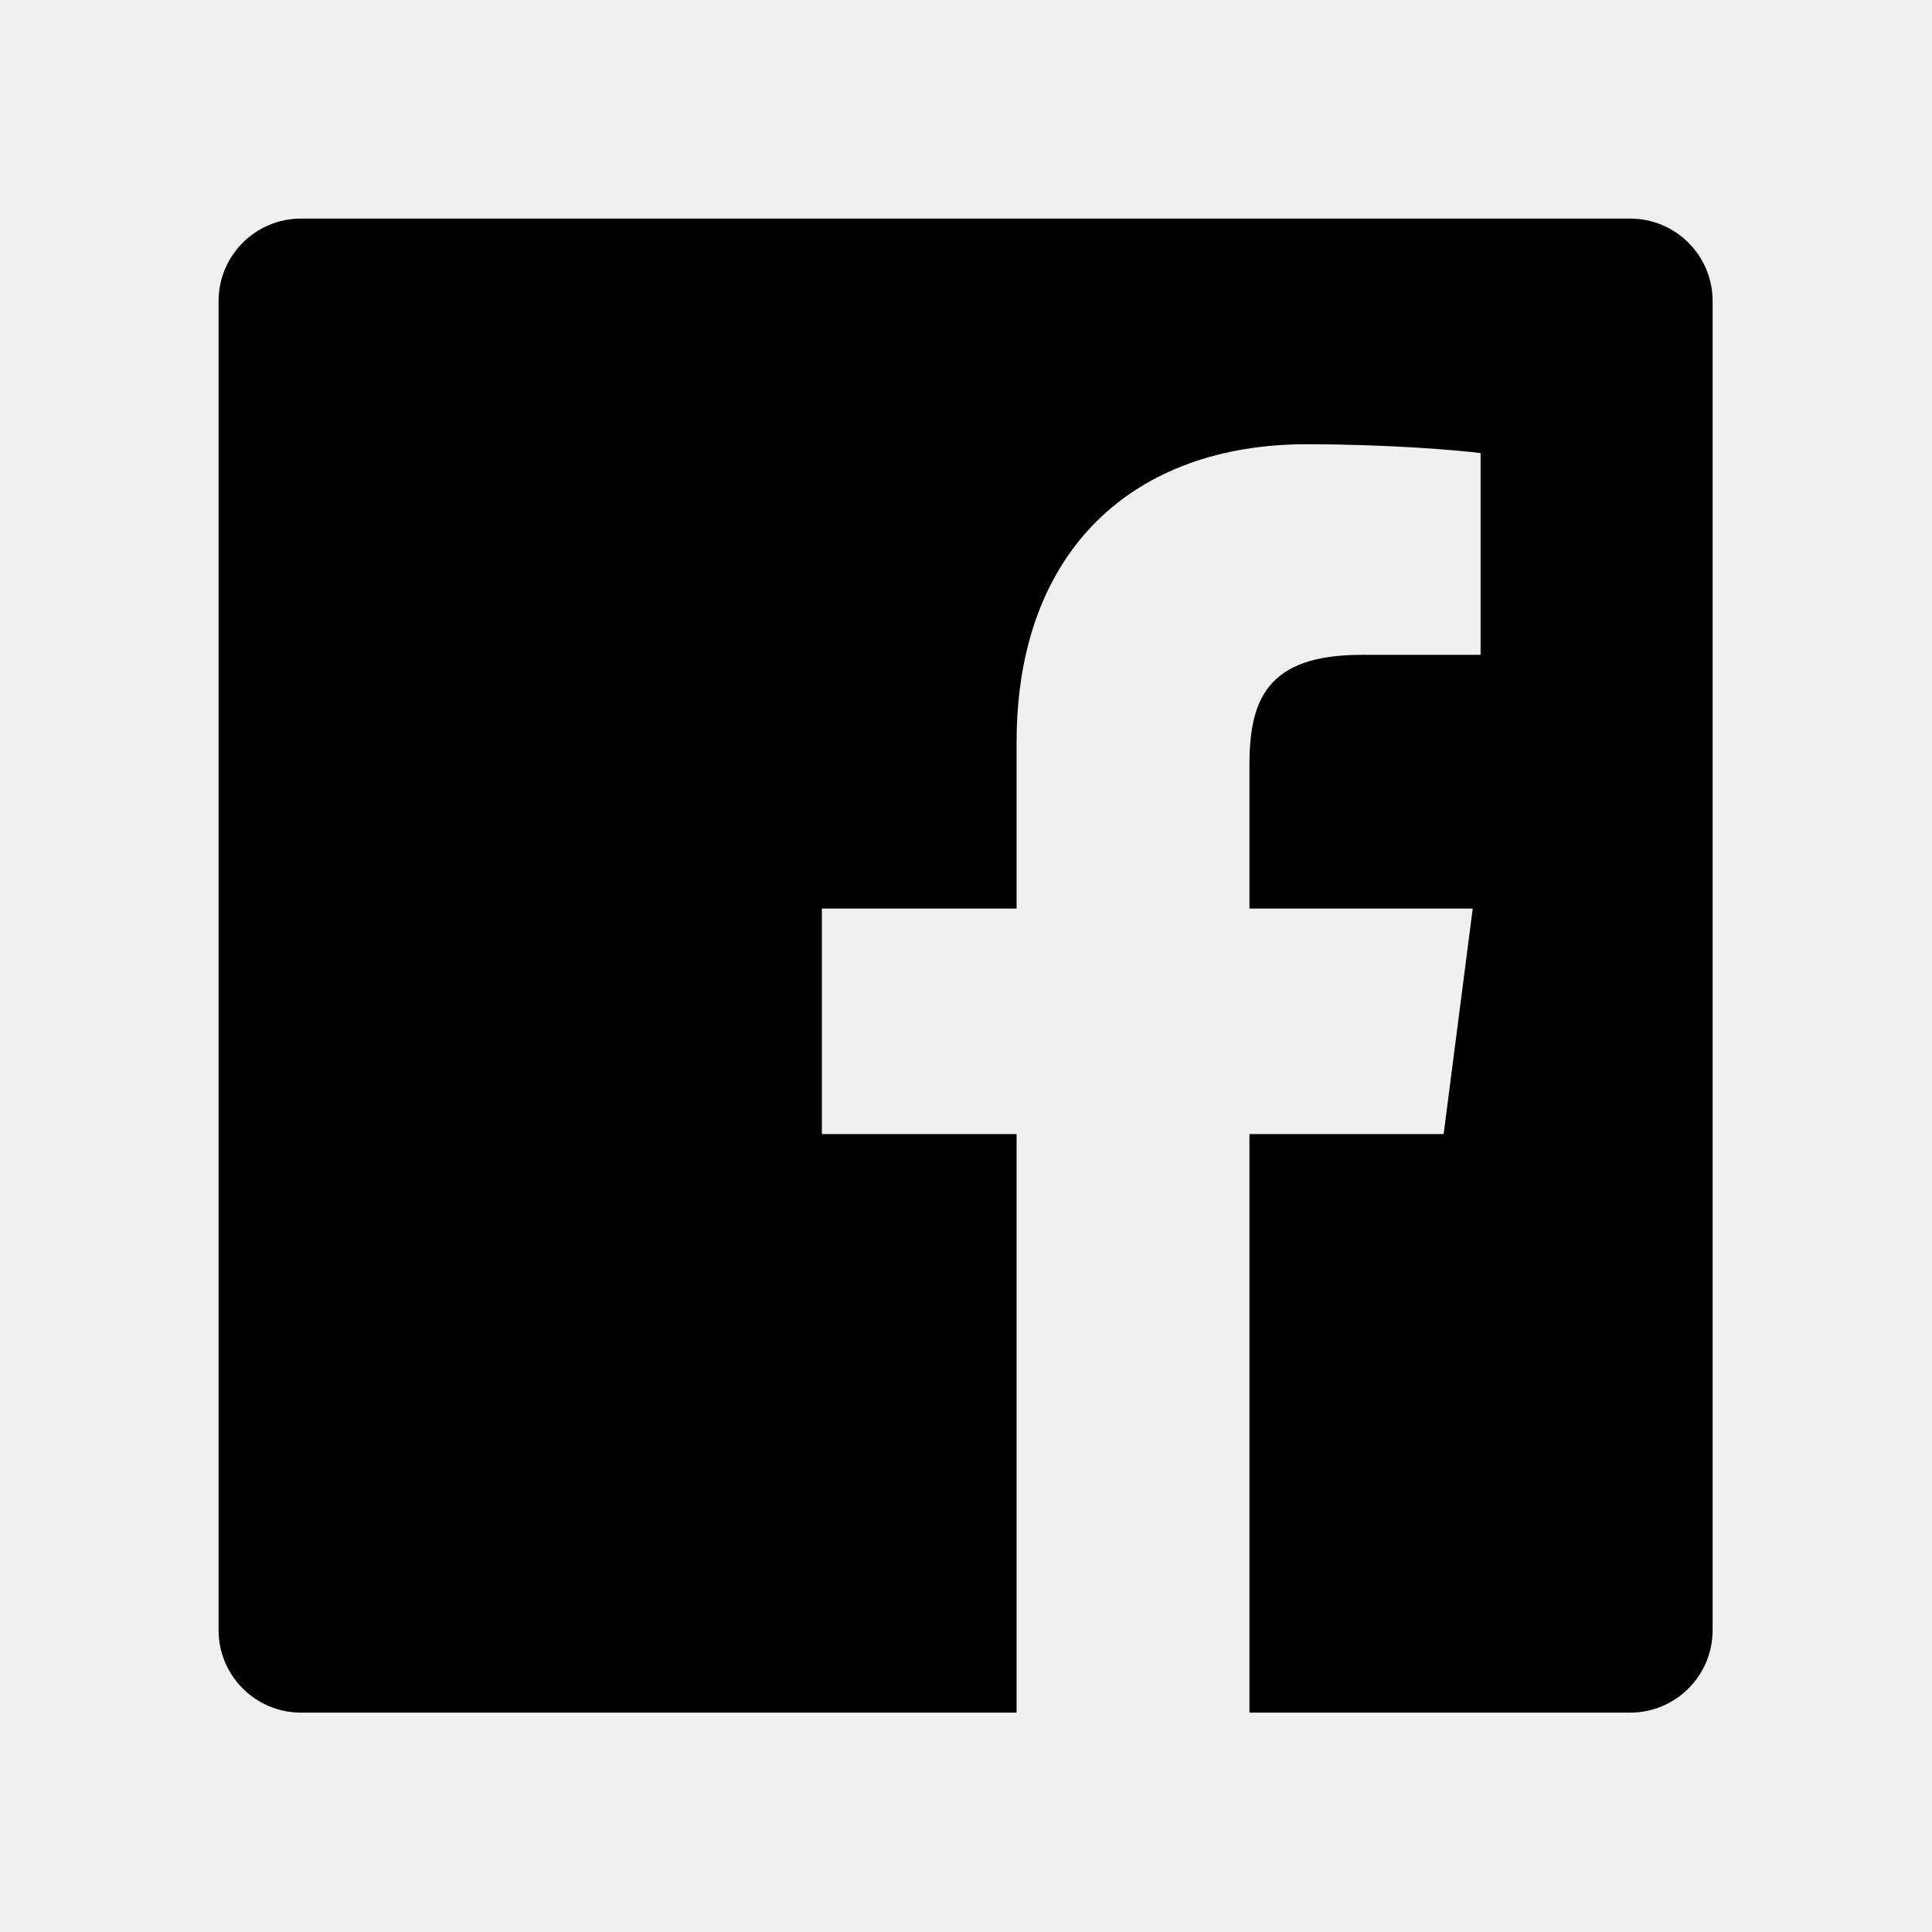
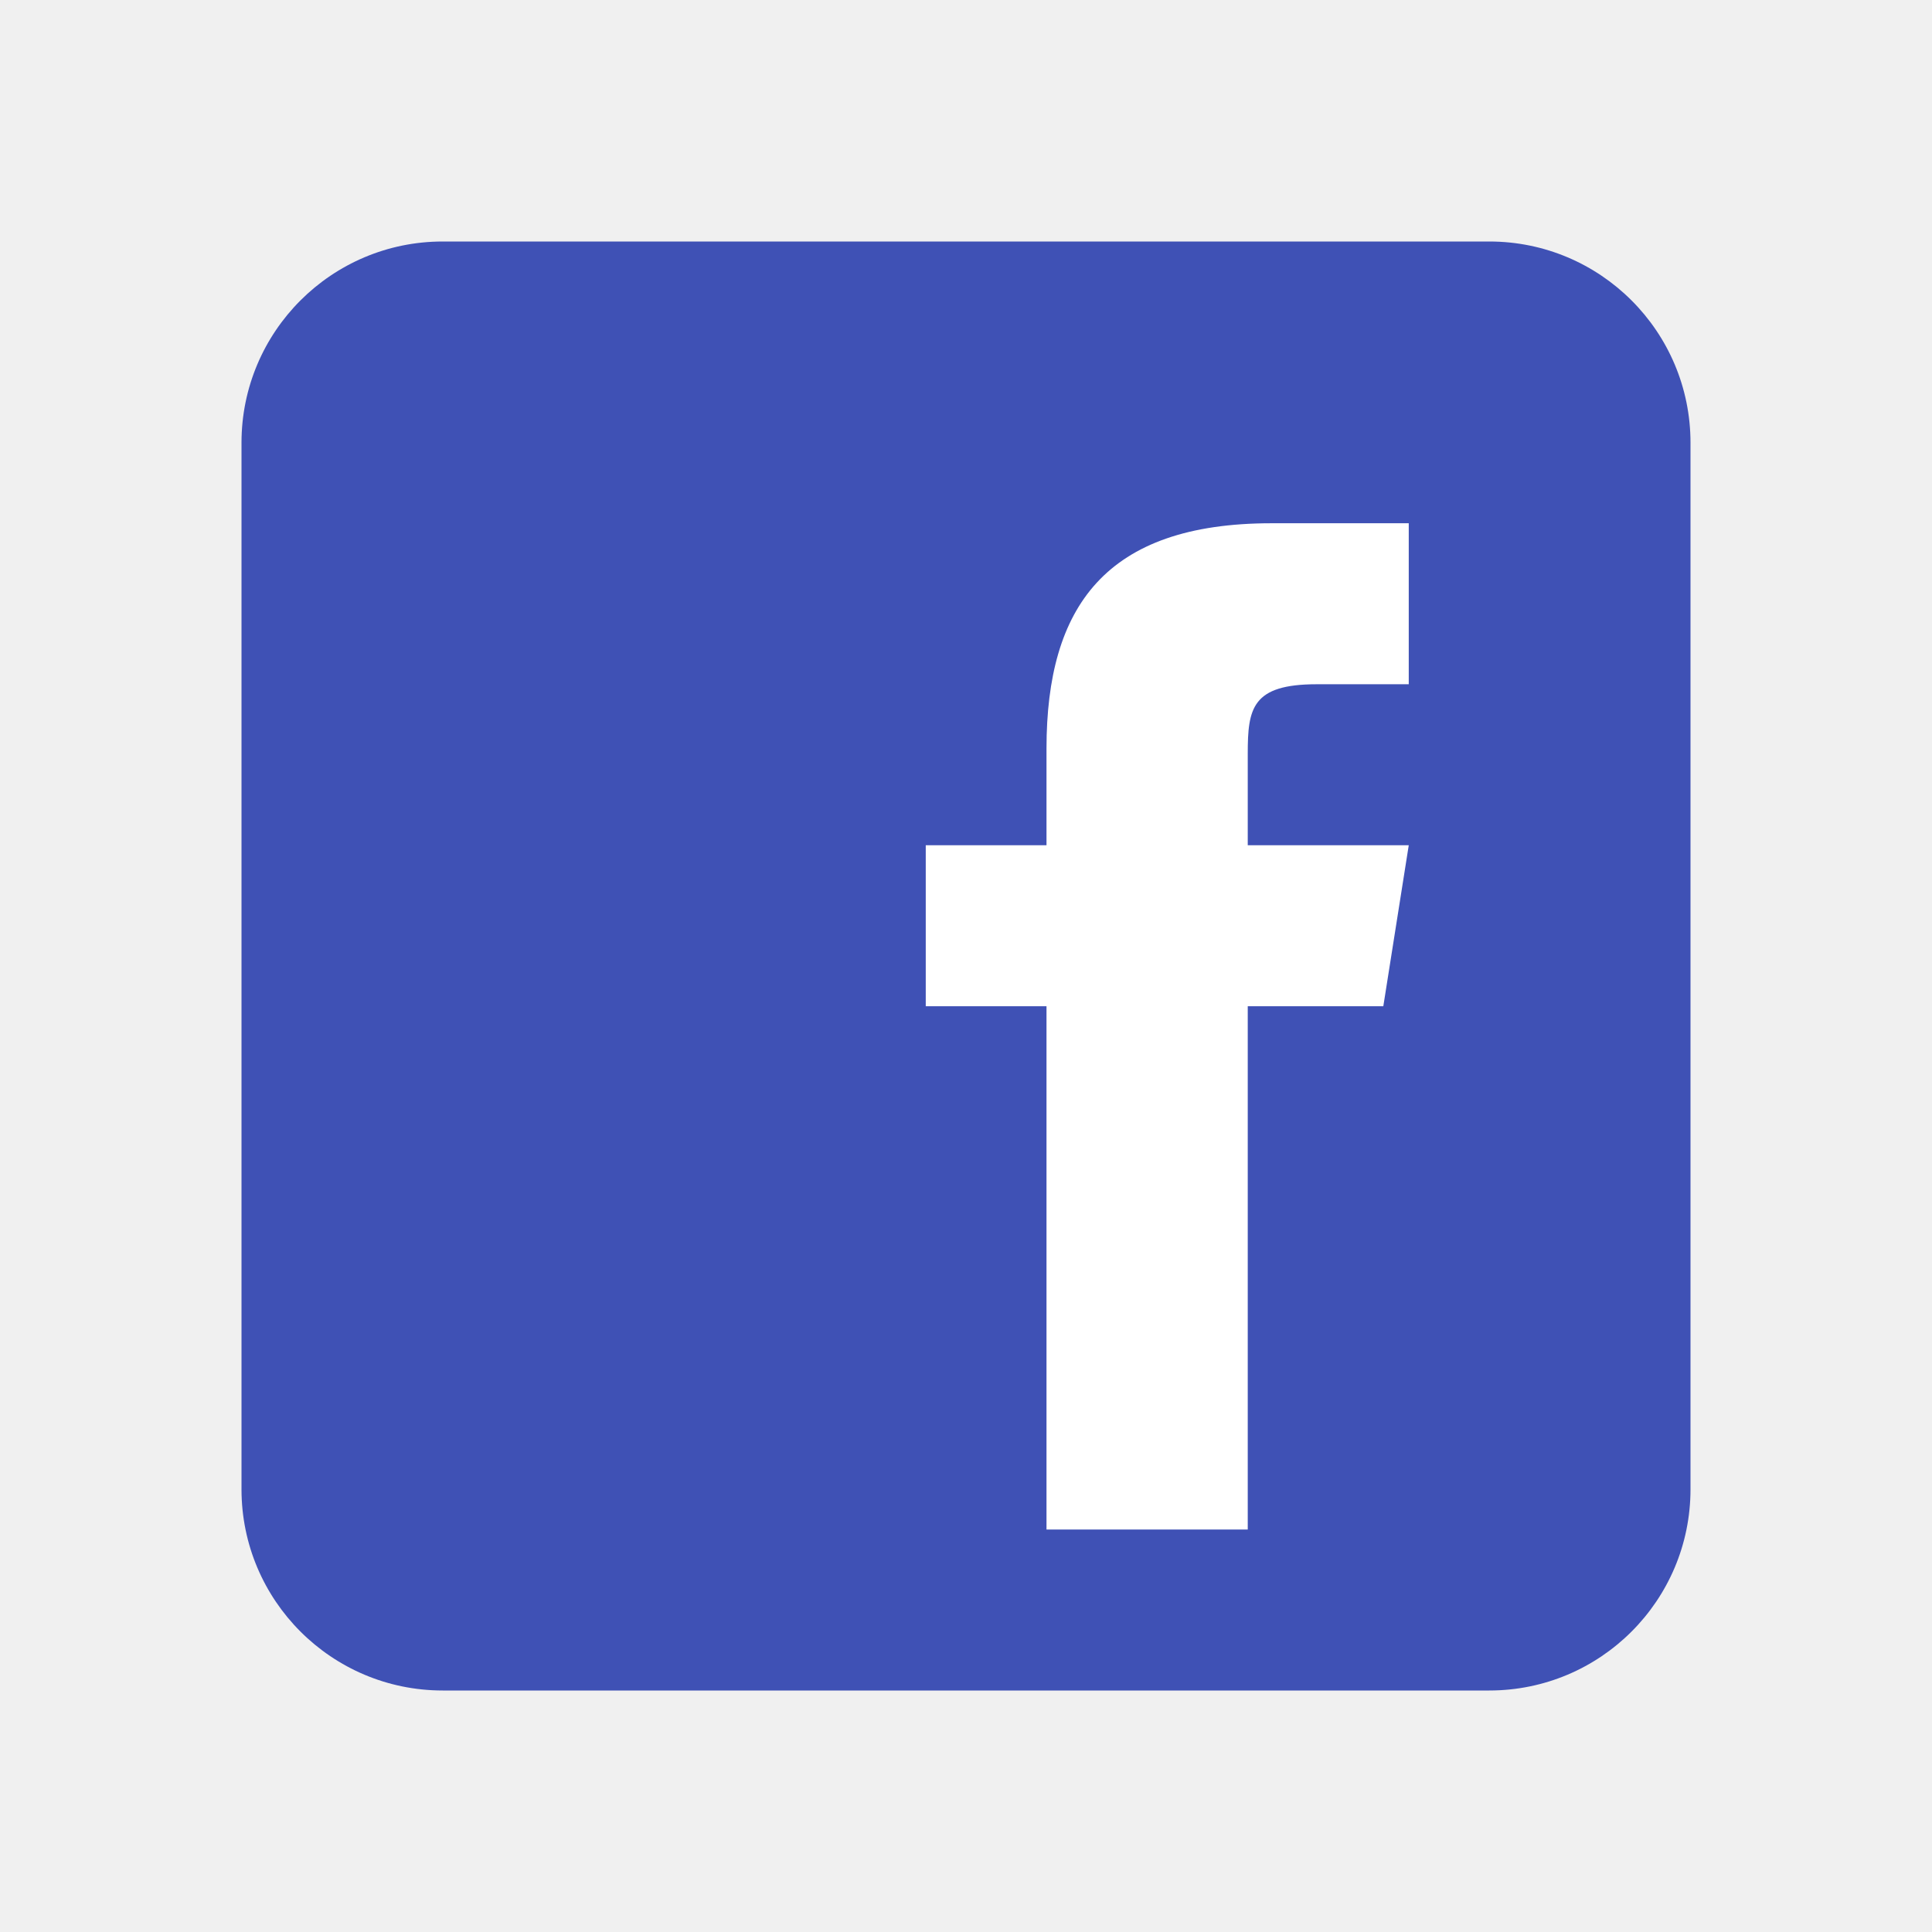
- <svg xmlns="http://www.w3.org/2000/svg" width="100%" height="100%" viewBox="0 0 259 259" version="1.1" xml:space="preserve" style="fill-rule:evenodd;clip-rule:evenodd;stroke-linejoin:round;stroke-miterlimit:2;">
-   <g transform="matrix(0.77716,0,0,0.77716,25.7372,25.7374)">
-     <path id="Blue_1_" d="M248.082,4.588C255.937,4.588 262.305,10.955 262.305,18.812L262.305,248.082C262.305,255.938 255.936,262.307 248.082,262.307L182.409,262.307L182.409,162.504L215.908,162.504L220.924,123.609L182.409,123.609L182.409,98.777C182.409,87.516 185.536,79.842 201.684,79.842L222.28,79.833L222.28,45.045C218.718,44.571 206.492,43.512 192.268,43.512C162.573,43.512 142.243,61.638 142.243,94.925L142.243,123.609L108.658,123.609L108.658,162.504L142.243,162.504L142.243,262.307L18.812,262.307C10.954,262.307 4.588,255.937 4.588,248.082L4.588,18.812C4.588,10.955 10.955,4.588 18.812,4.588L248.082,4.588Z" style="fill-rule:nonzero;" />
-   </g>
+ <svg xmlns="http://www.w3.org/2000/svg" viewBox="0 0 48 48" width="100%" height="100%">
+   <path fill="#3F51B5" d="M42,37c0,2.762-2.238,5-5,5H11c-2.761,0-5-2.238-5-5V11c0-2.762,2.239-5,5-5h26c2.762,0,5,2.238,5,5V37z" />
+   <path fill="#FFF" d="M34.368,25H31v13h-5V25h-3v-4h3v-2.41c0.002-3.508,1.459-5.59,5.592-5.59H35v4h-2.287C31.104,17,31,17.6,31,18.723V21h4L34.368,25z" />
</svg>
